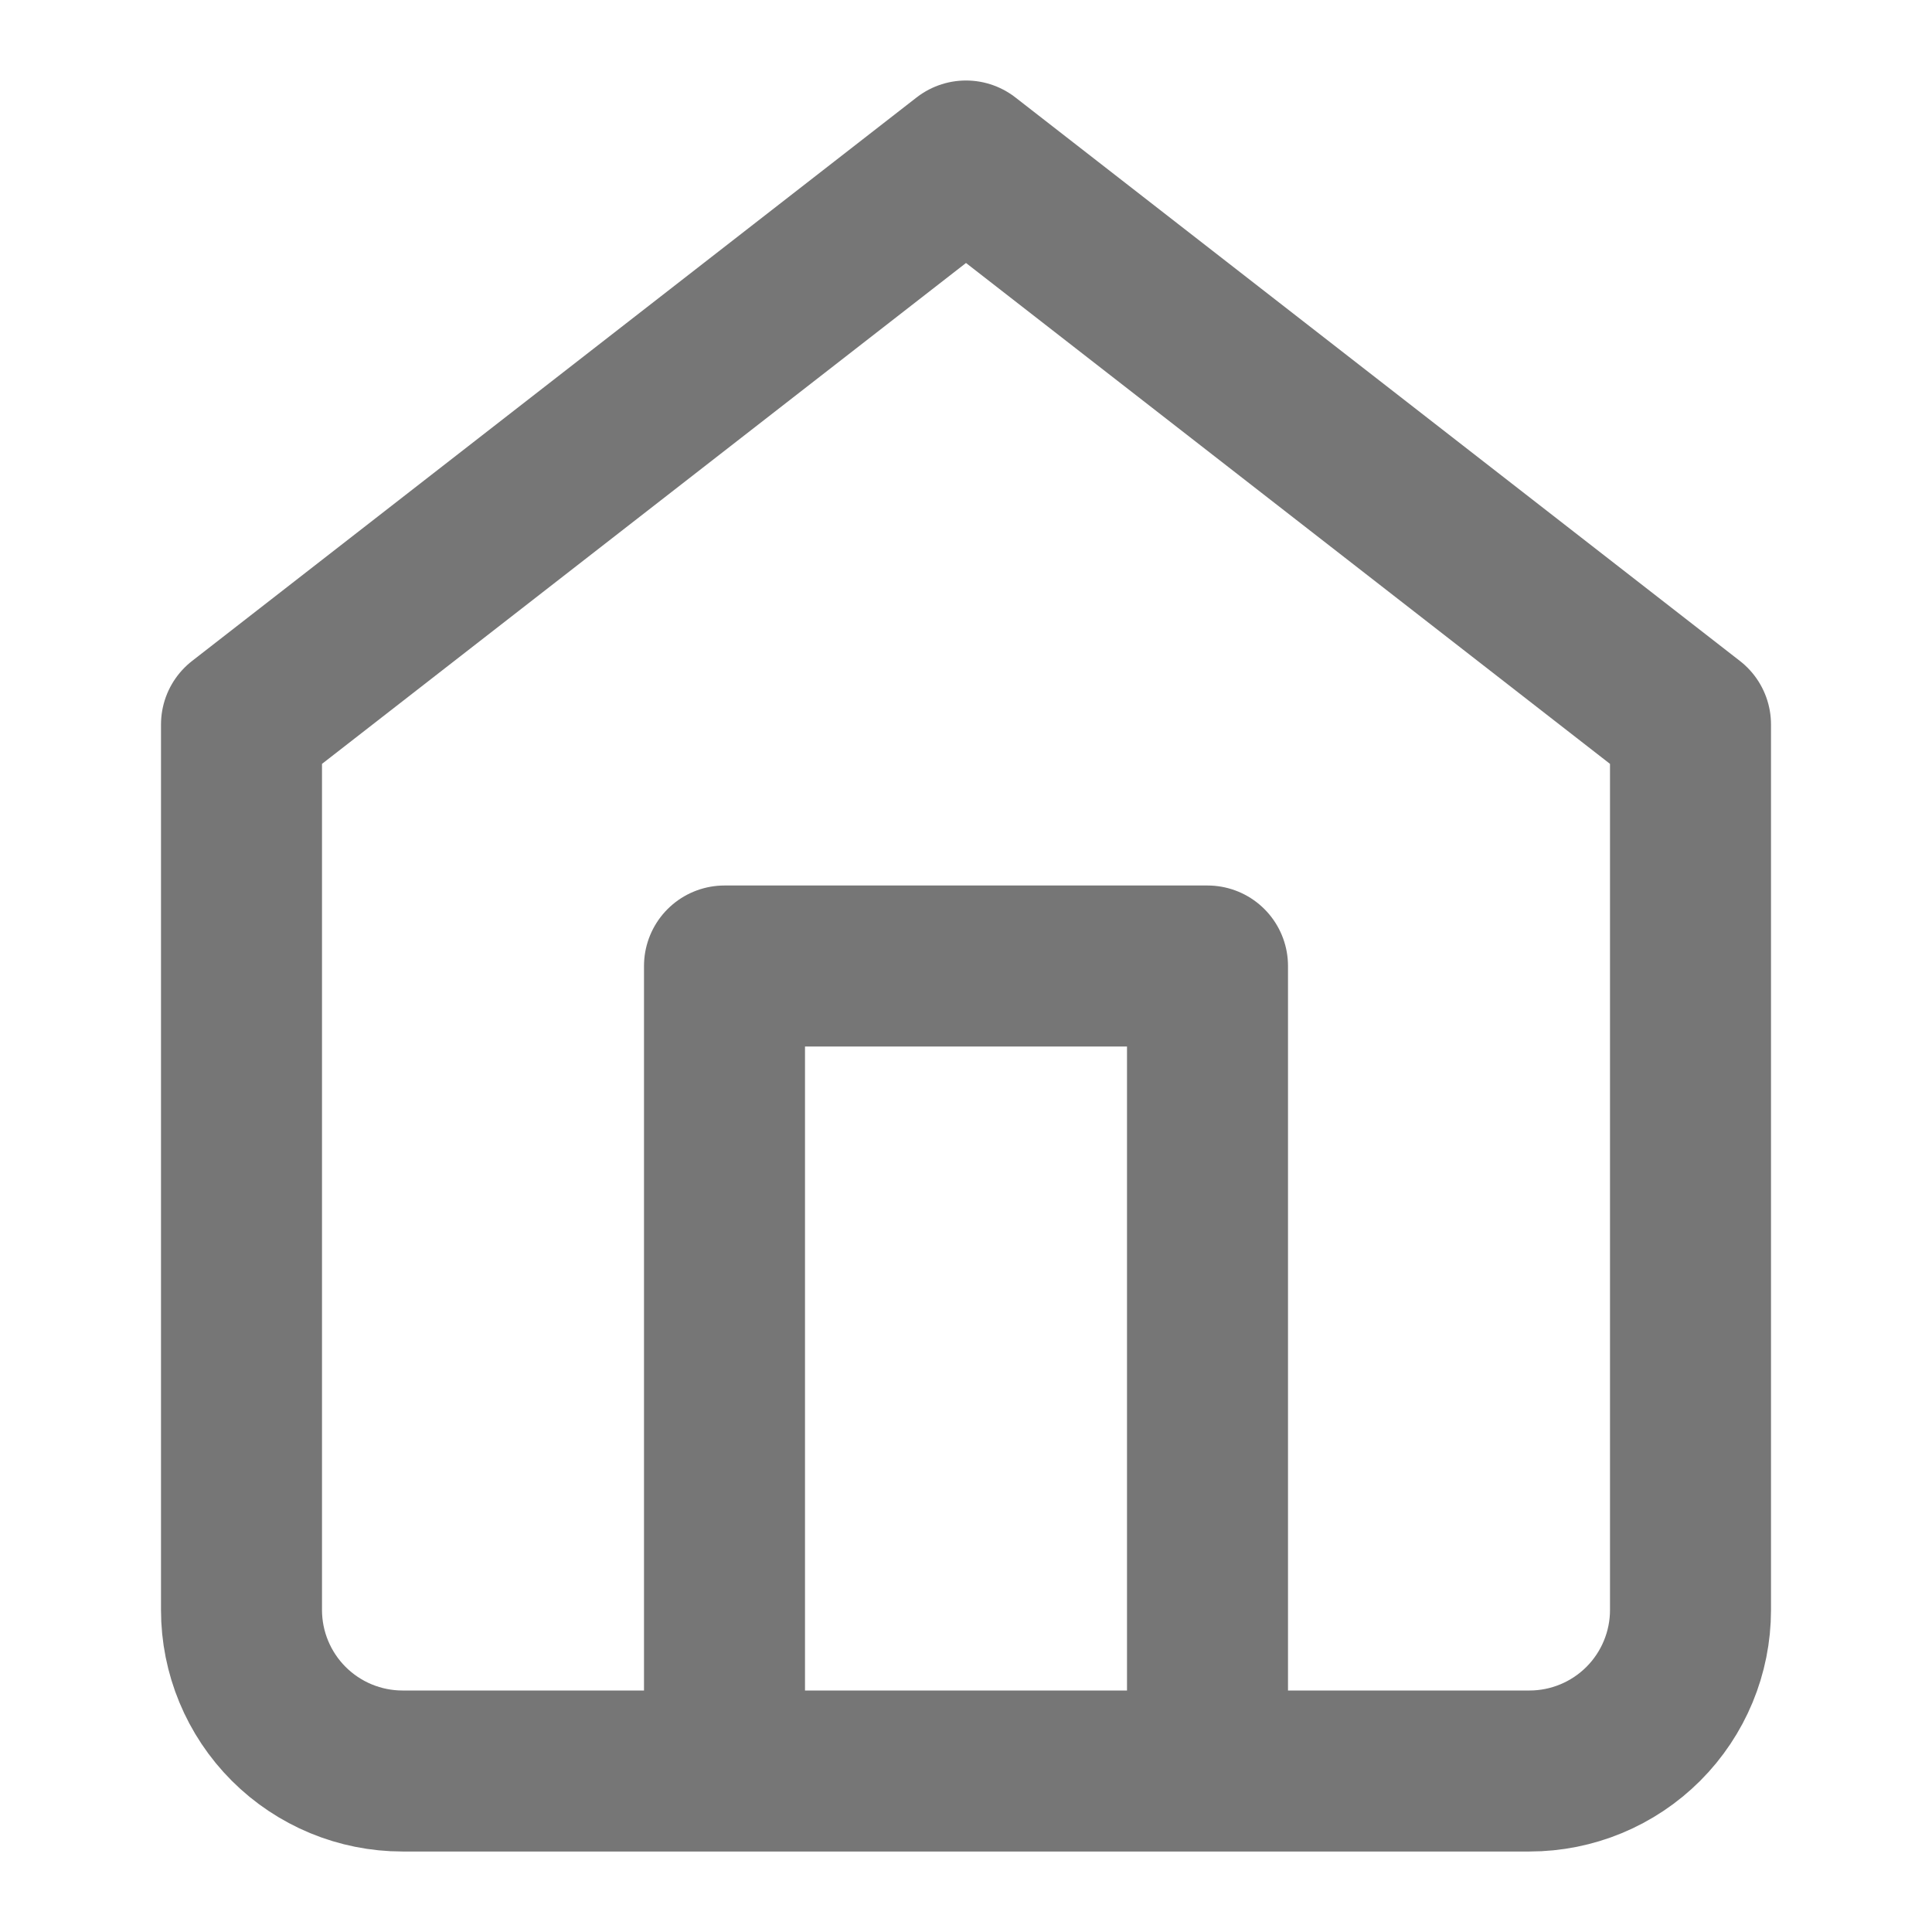
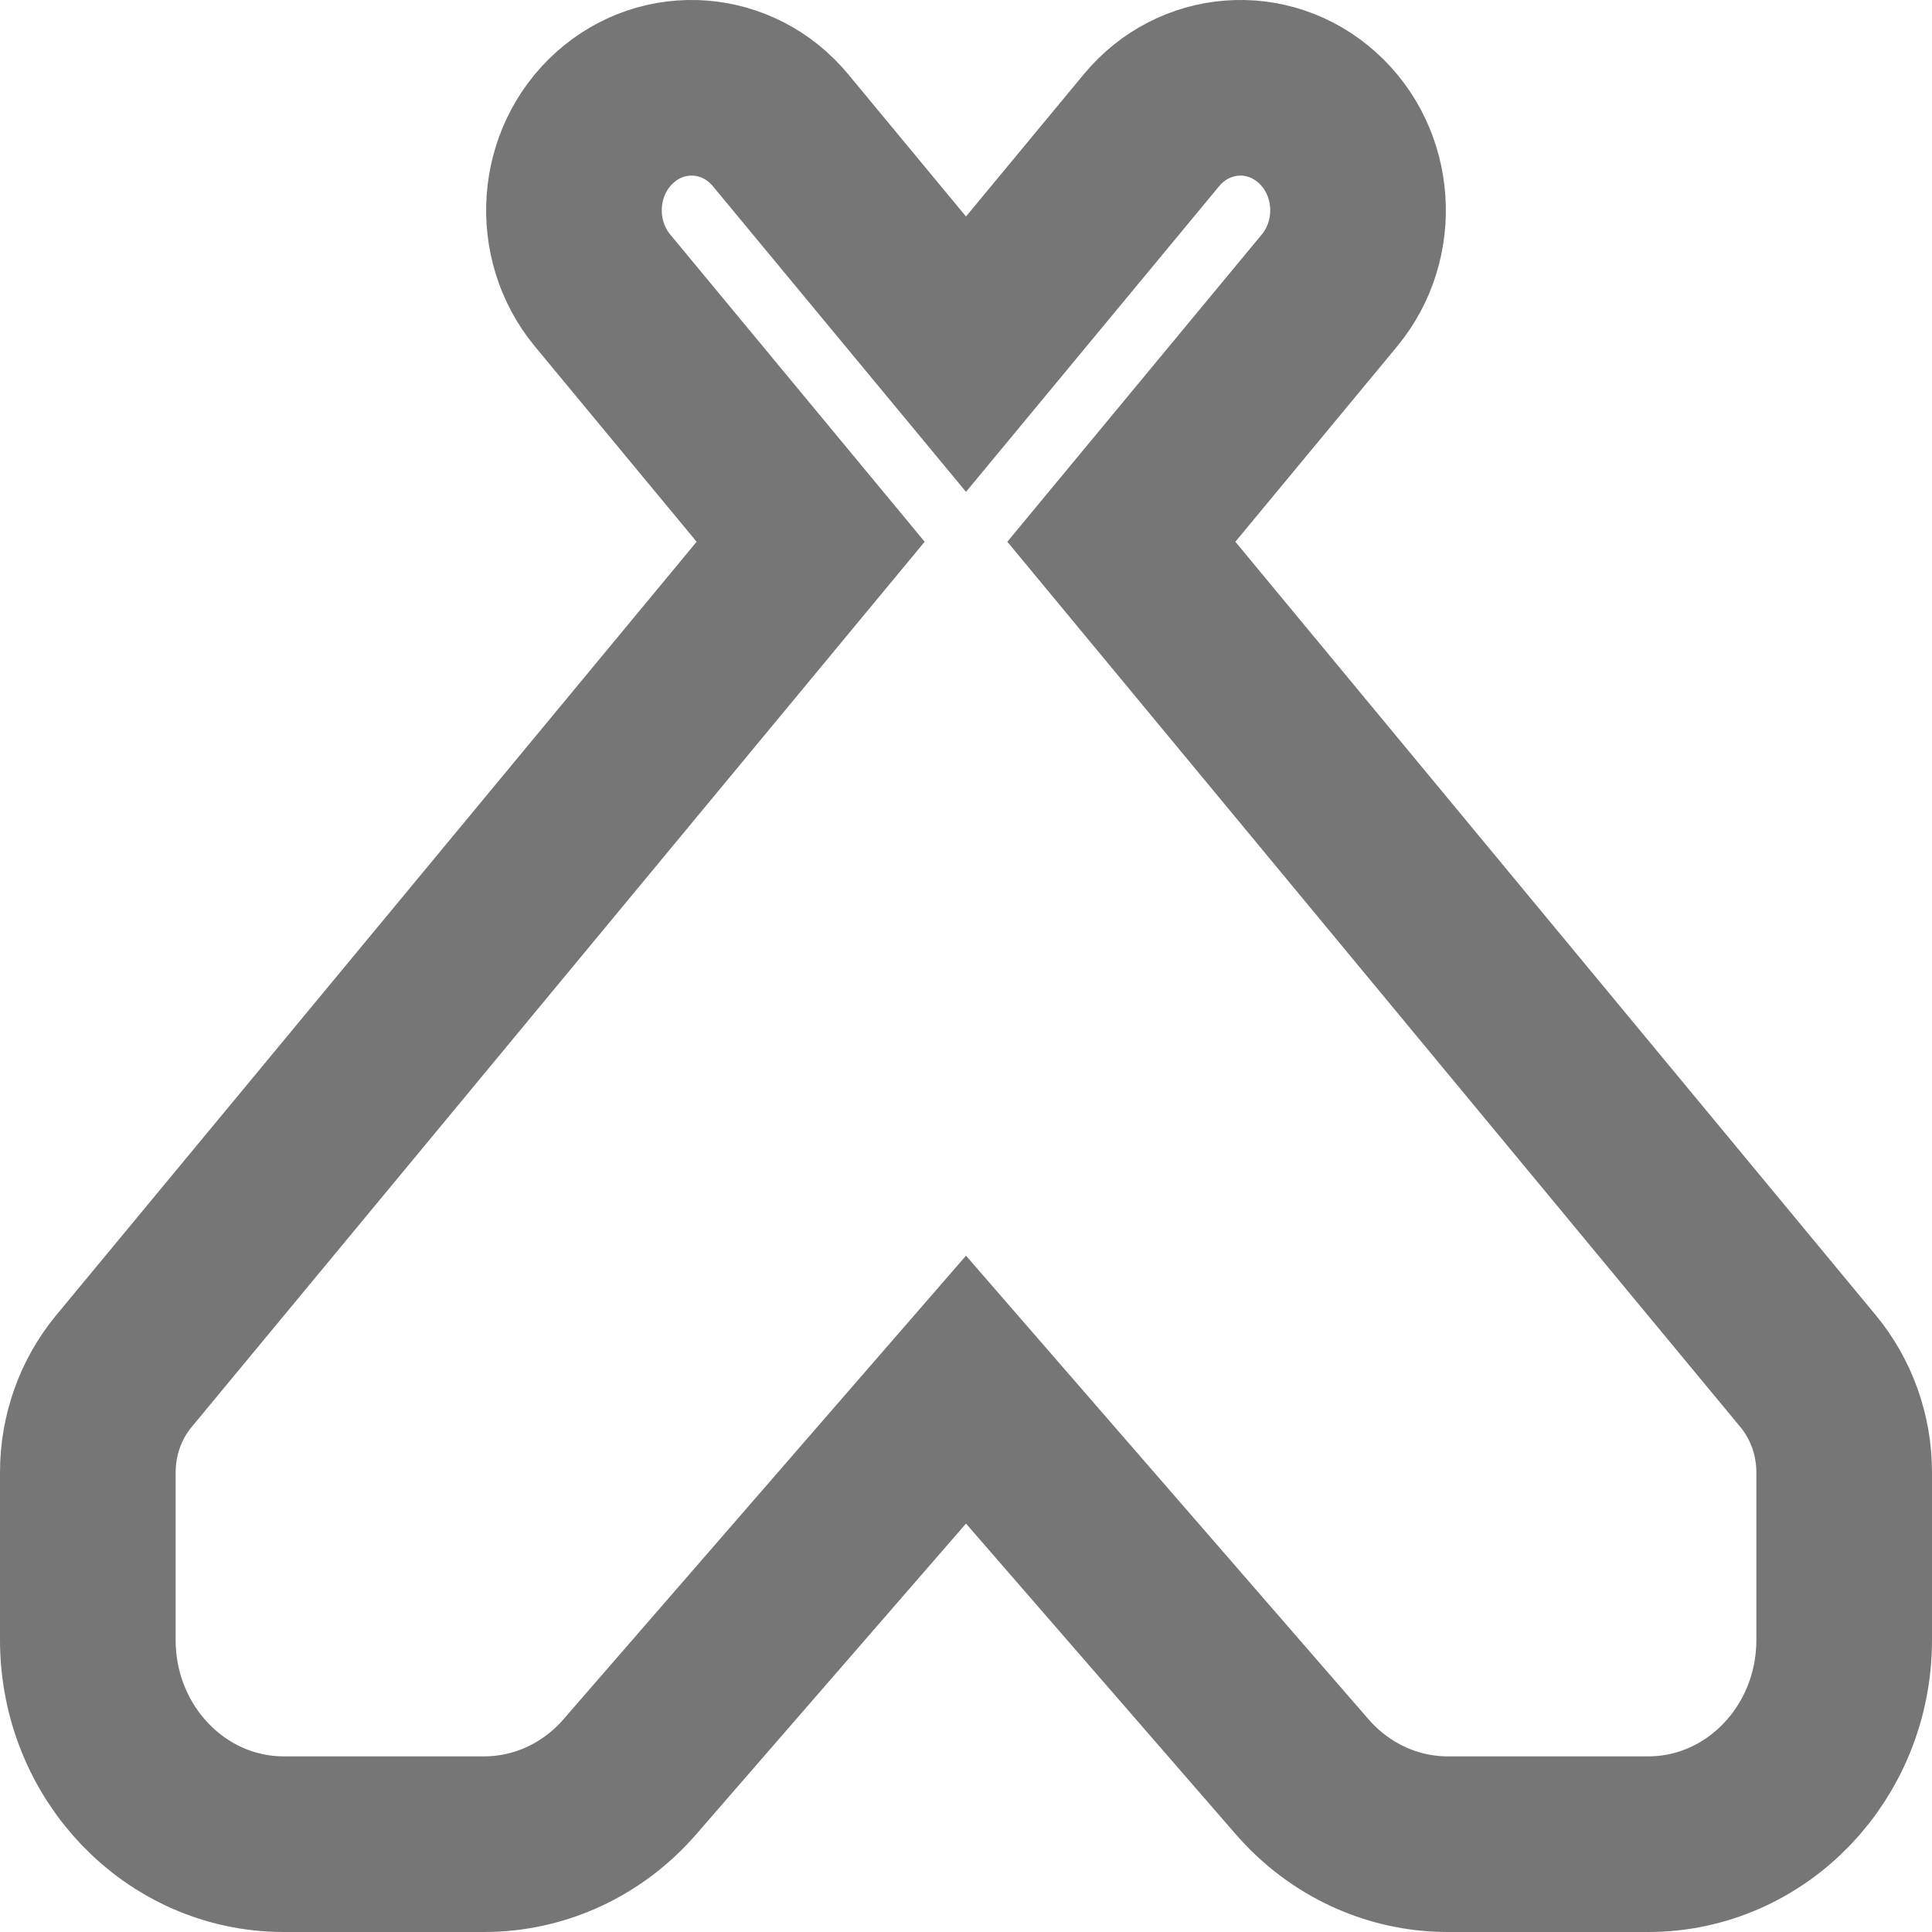
- <svg xmlns="http://www.w3.org/2000/svg" width="24" height="24" viewBox="0 0 24 24" fill="none">
-   <path d="M3 9L12 2L21 9V20C21 20.53 20.789 21.039 20.414 21.414C20.039 21.789 19.53 22 19 22H5C4.47 22 3.961 21.789 3.586 21.414C3.211 21.039 3 20.53 3 20V9Z" stroke="#767676" stroke-width="2" stroke-linecap="round" stroke-linejoin="round" />
-   <path d="M9 21V12H15V21" stroke="#767676" stroke-width="2" stroke-linecap="round" stroke-linejoin="round" />
+ <svg xmlns="http://www.w3.org/2000/svg" width="22" height="22" viewBox="0 0 22 22" fill="none">
+   <path fill-rule="evenodd" clip-rule="evenodd" d="M7 1.339C7.56 0.835 8.406 0.9 8.889 1.484L11 4.033L13.111 1.484C13.594 0.9 14.44 0.835 15 1.339C15.56 1.842 15.622 2.723 15.139 3.307L12.769 6.169L20.588 15.612C20.854 15.933 21 16.342 21 16.766V18.674C21 19.959 20.001 21 18.768 21H16.485C15.855 21 15.254 20.722 14.83 20.235L11 15.824L7.17 20.235C6.747 20.722 6.145 21 5.514 21H3.232C1.999 21 1 19.959 1 18.674V16.766C1 16.342 1.146 15.933 1.412 15.612L9.231 6.169L6.861 3.307C6.378 2.723 6.44 1.842 7 1.339Z" stroke="#767676" stroke-width="2" stroke-linecap="round" />
</svg>
